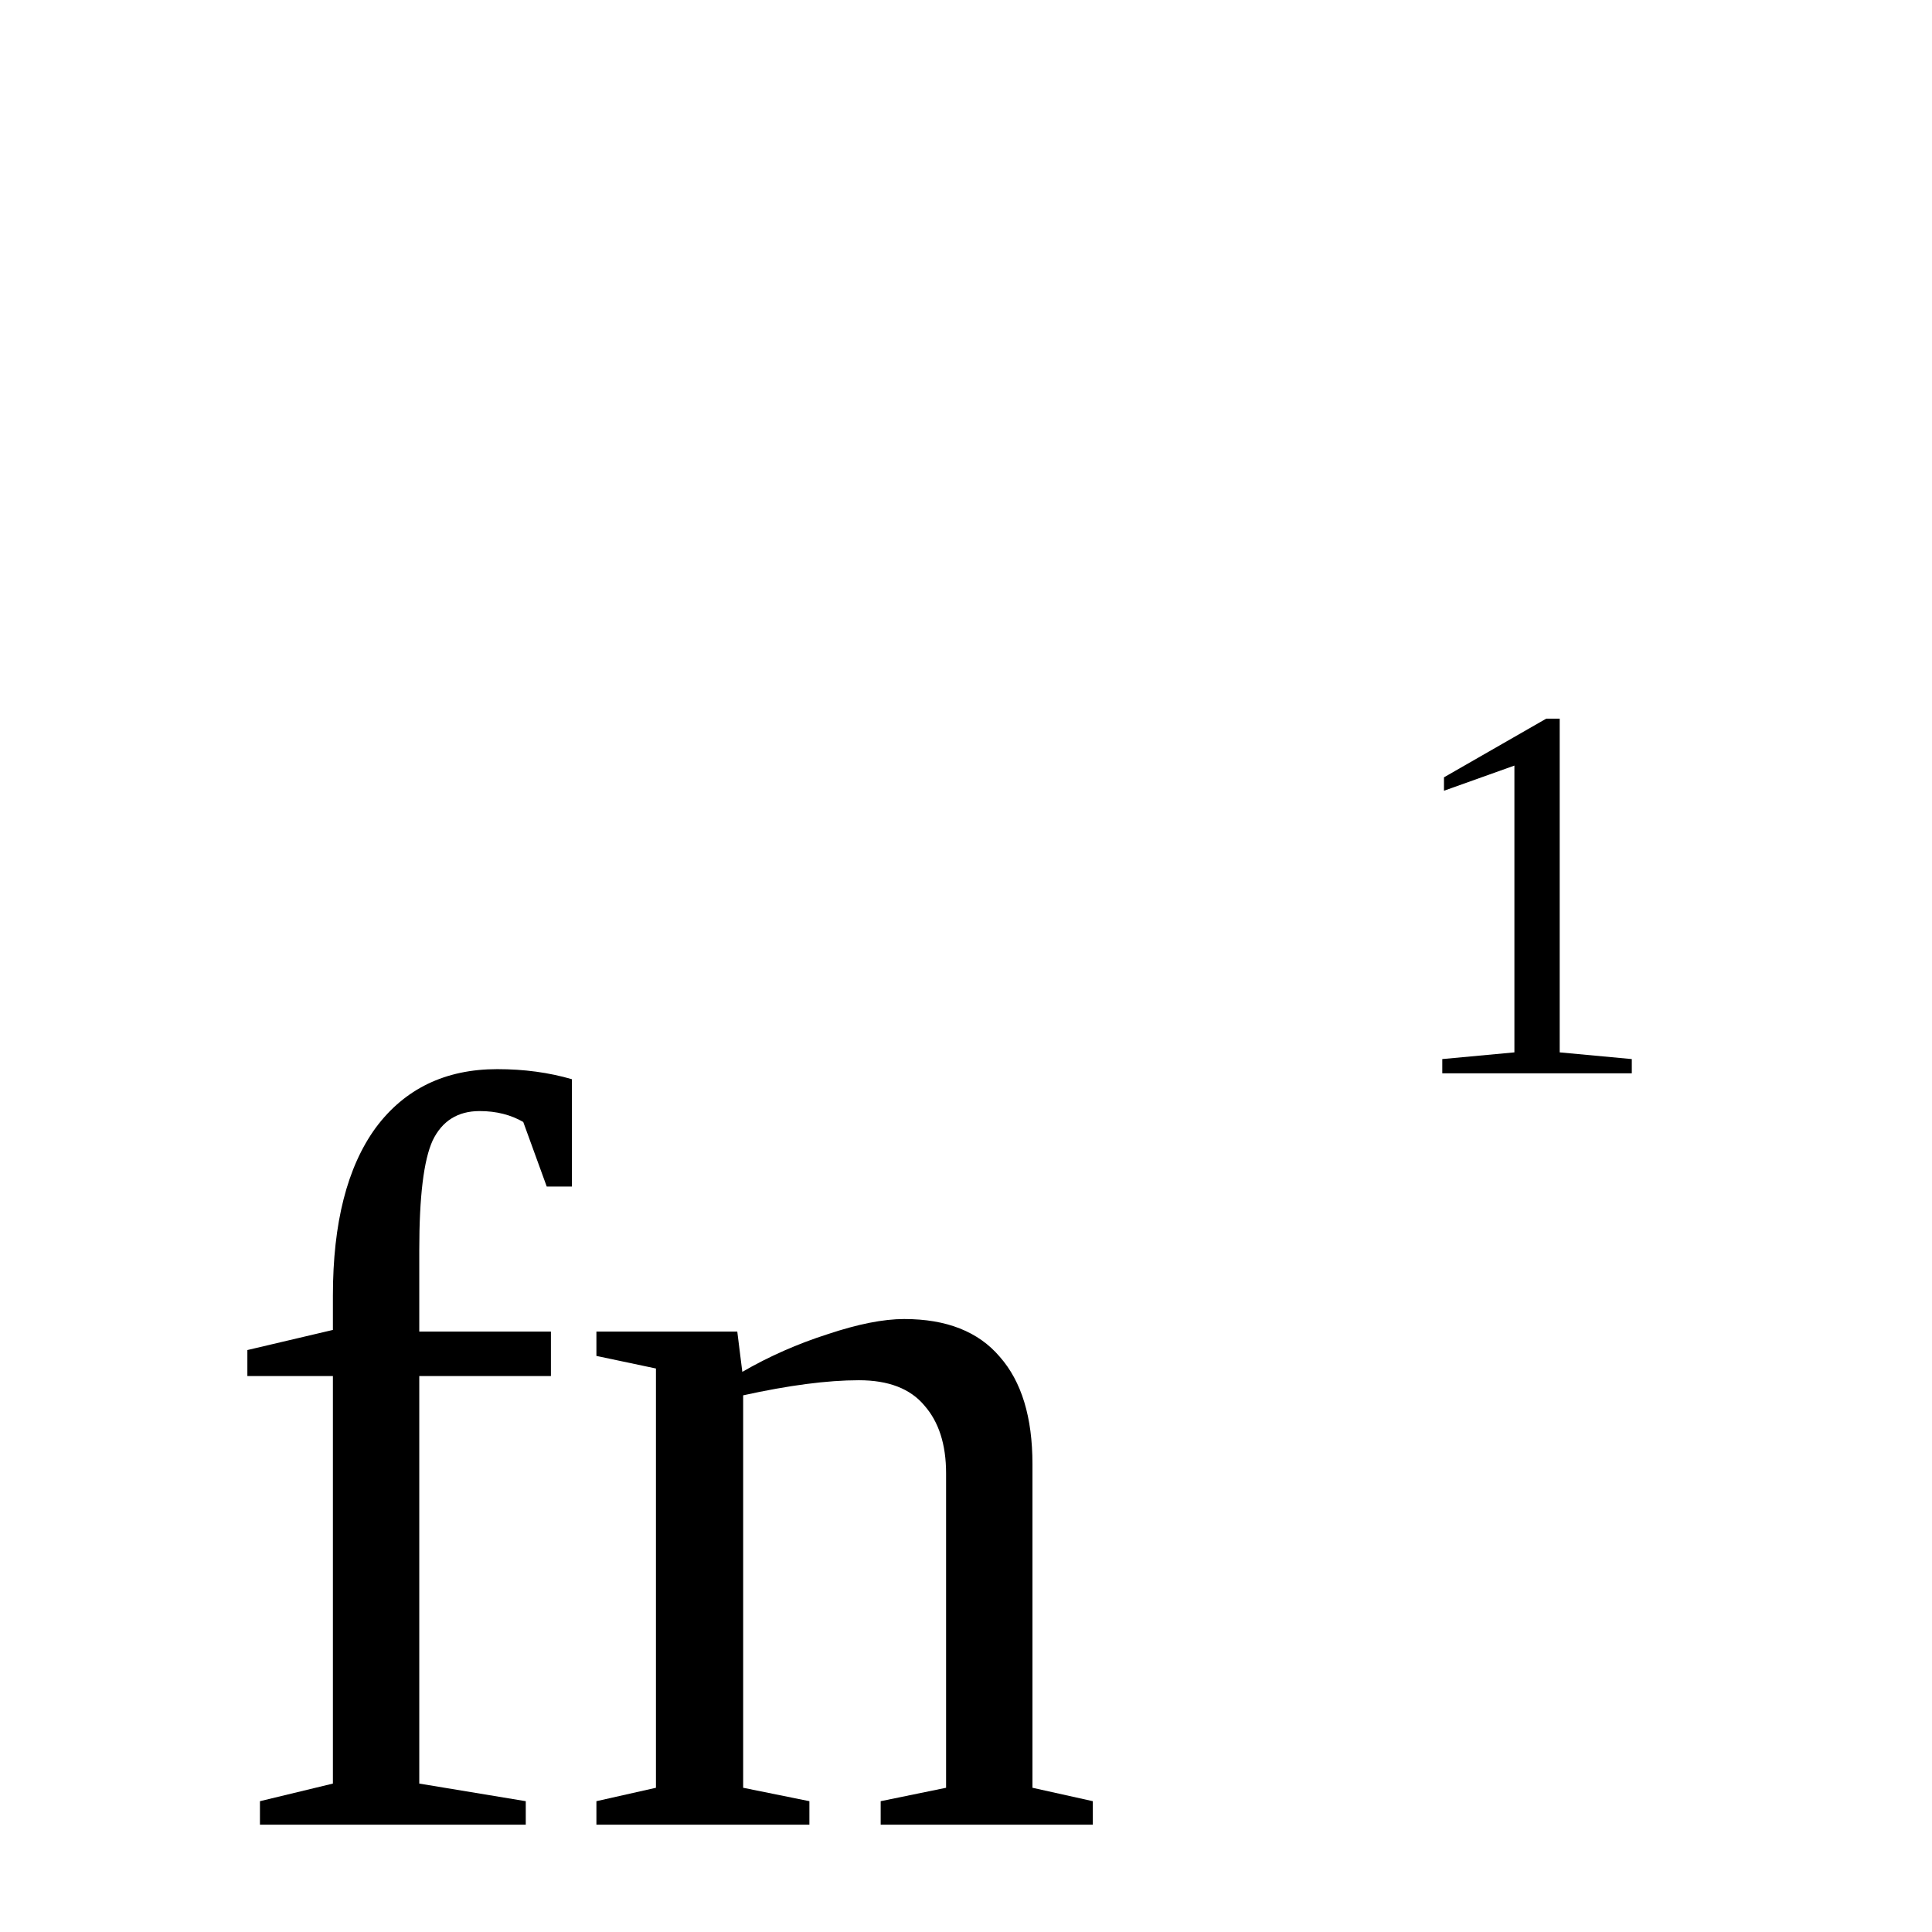
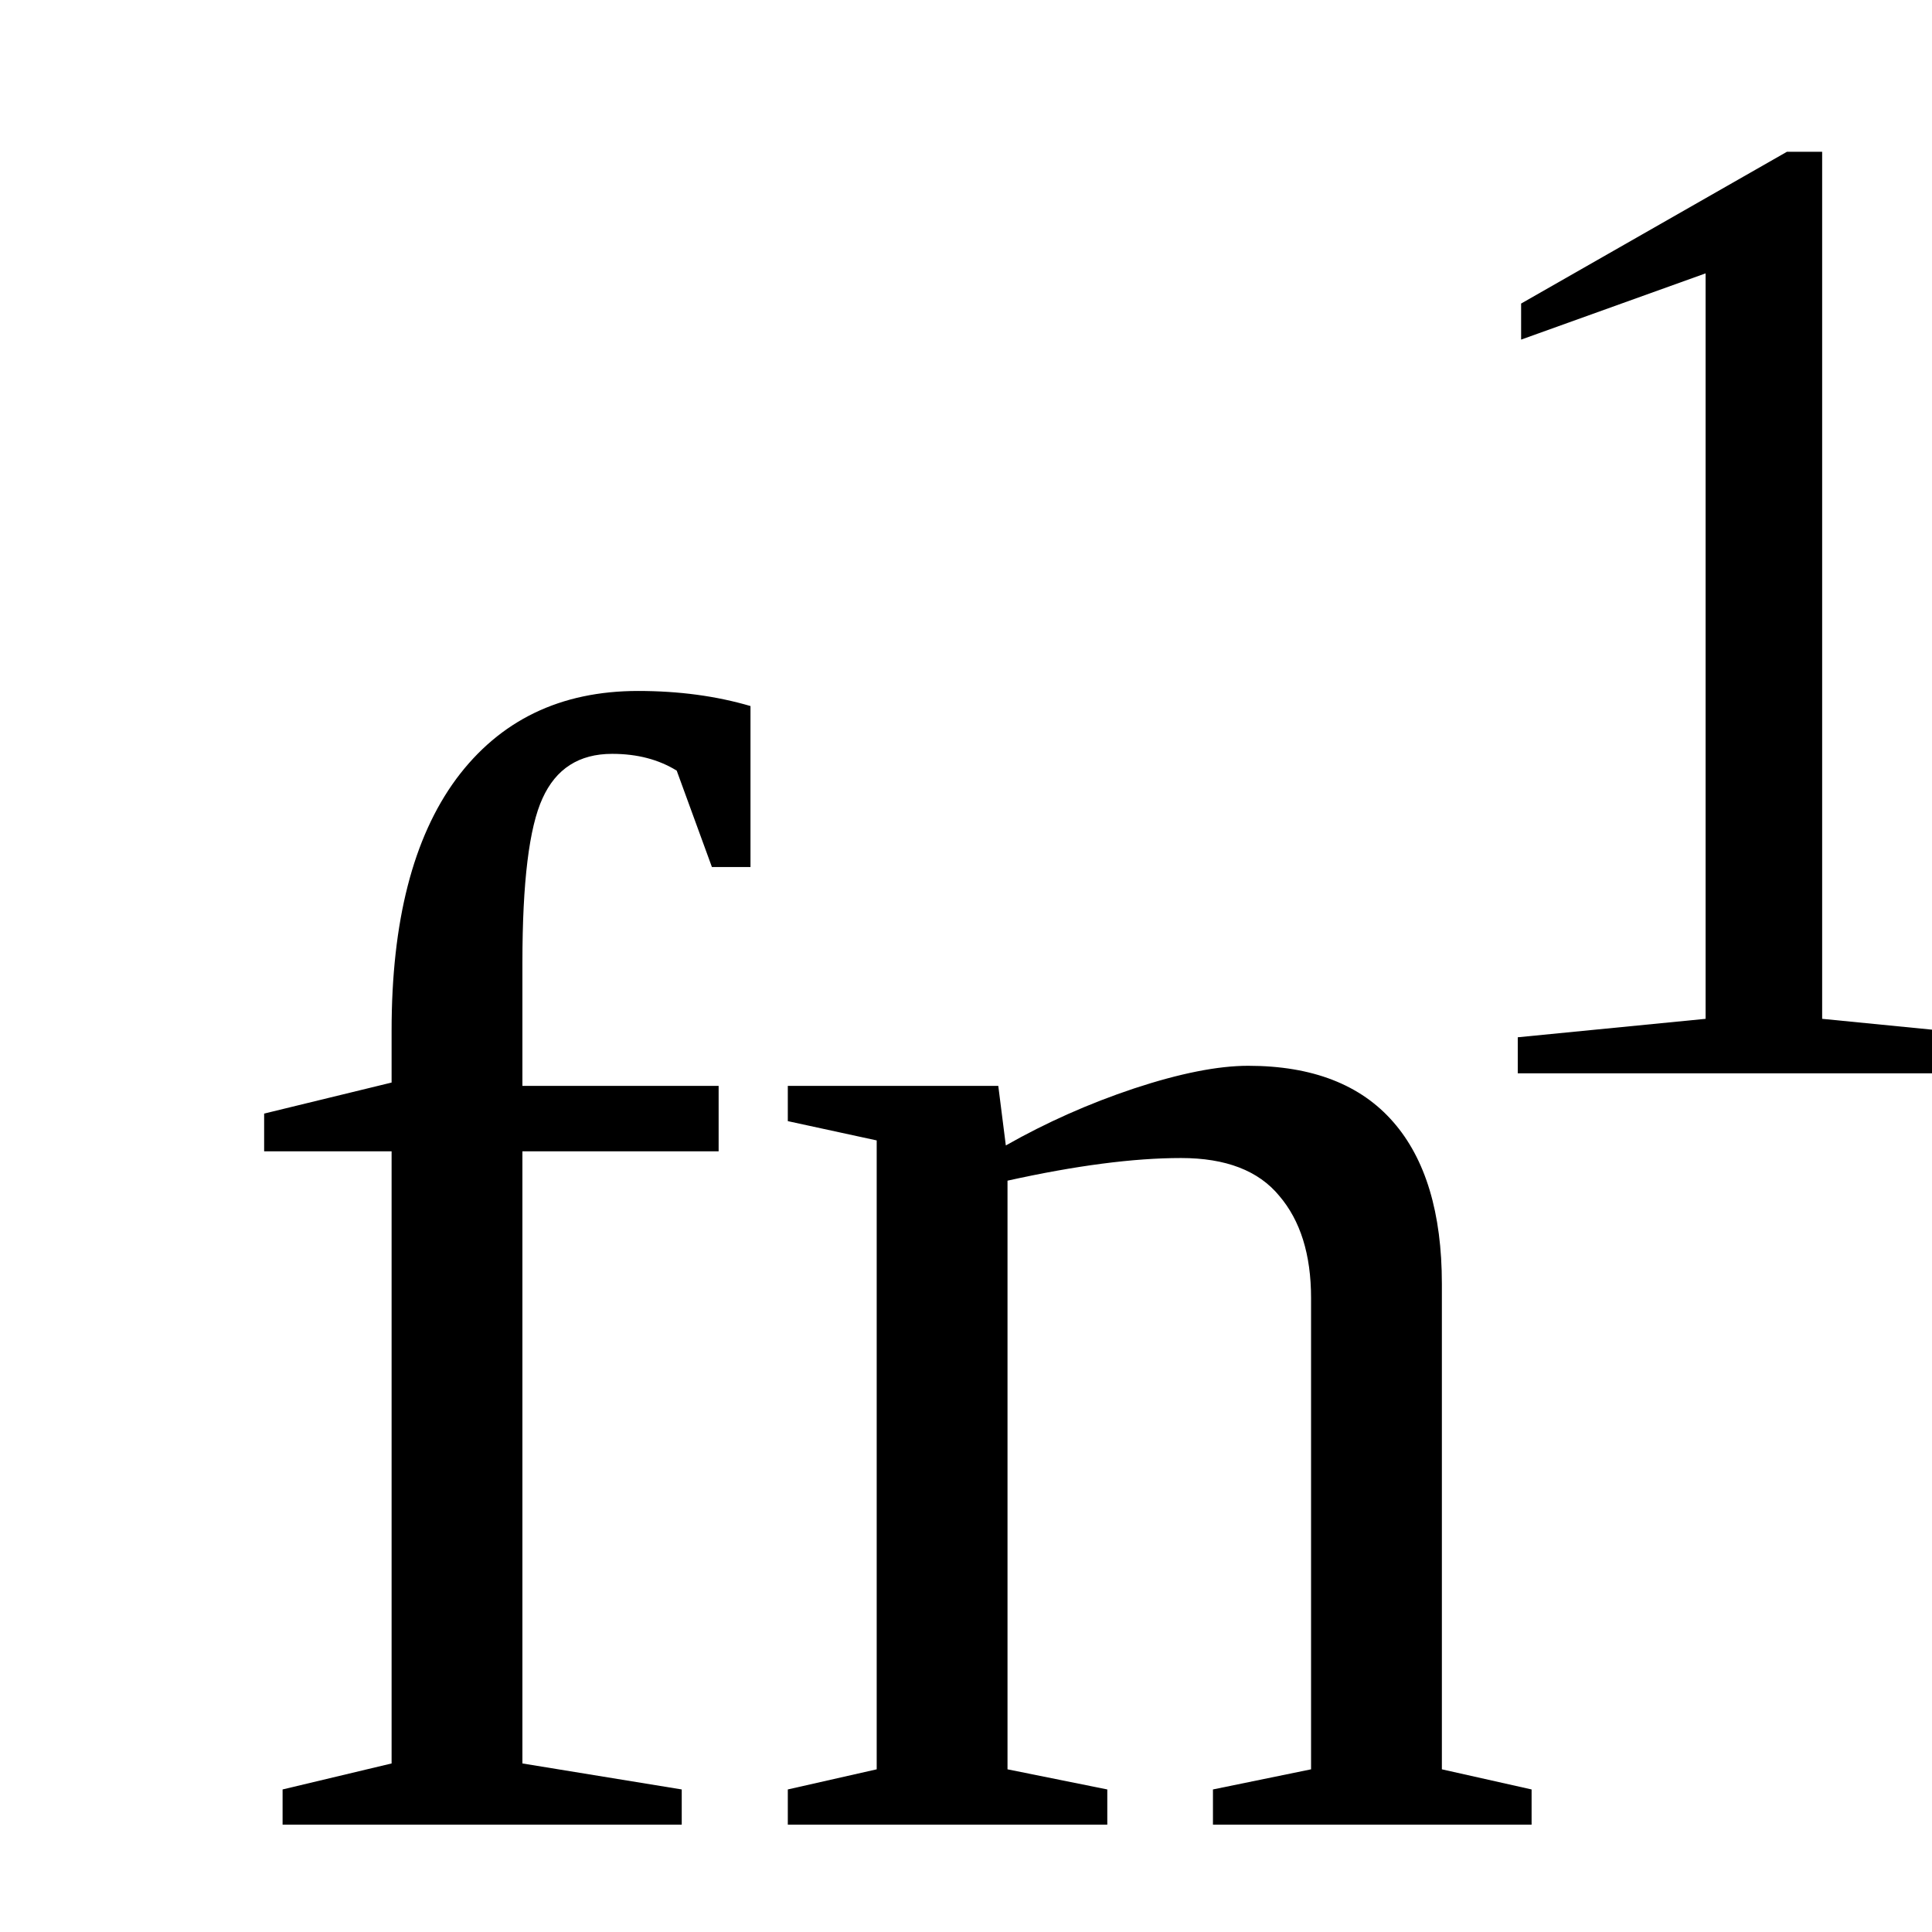
<svg xmlns="http://www.w3.org/2000/svg" version="1.1" width="36" height="36" viewBox="0 0 36 36" preserveAspectRatio="xMidYMid meet">
-   <text x="4" y="34" style="font-size: 20px;">fn</text>
-   <text x="26" y="20" style="font-size: 10px;">1</text>
+   <text x="4" y="34" style="font-size: 30px;">fn</text>
+   <text x="26" y="20" style="font-size: 26px;">1</text>
</svg>
